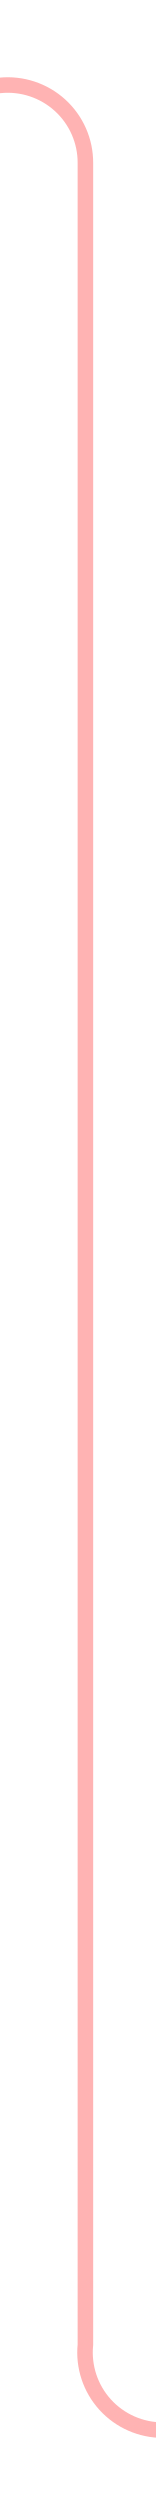
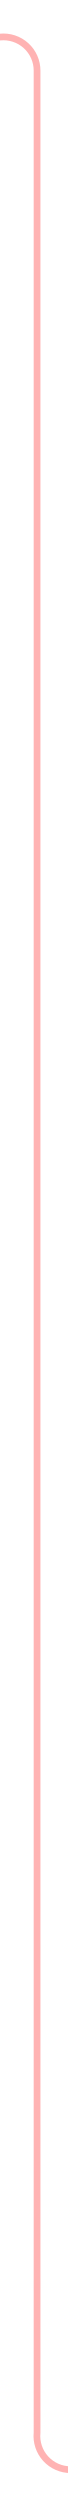
- <svg xmlns="http://www.w3.org/2000/svg" version="1.1" width="10px" height="161px" preserveAspectRatio="xMidYMin meet" viewBox="446 615  8 161">
-   <path d="M 353.5 644  L 353.5 625  A 5 5 0 0 1 358.5 620.5 L 445 620.5  A 5 5 0 0 1 450.5 625.5 L 450.5 766  A 5 5 0 0 0 455.5 771.5 L 462 771.5  " stroke-width="1" stroke="#ff0000" fill="none" stroke-opacity="0.298" />
-   <path d="M 461 766  L 461 777  L 462 777  L 462 766  L 461 766  Z " fill-rule="nonzero" fill="#ff0000" stroke="none" fill-opacity="0.298" />
+ <svg xmlns="http://www.w3.org/2000/svg" version="1.1" width="10px" height="371px" preserveAspectRatio="xMidYMin meet" viewBox="446 245  8 371">
+   <path d="M 107.5 271  L 107.5 255  A 5 5 0 0 1 112.5 250.5 L 445 250.5  A 5 5 0 0 1 450.5 255.5 L 450.5 606  A 5 5 0 0 0 455.5 611.5 L 462 611.5  " stroke-width="1" stroke="#ff0000" fill="none" stroke-opacity="0.298" />
+   <path d="M 461 606  L 461 617  L 462 617  L 462 606  L 461 606  Z " fill-rule="nonzero" fill="#ff0000" stroke="none" fill-opacity="0.298" />
</svg>
